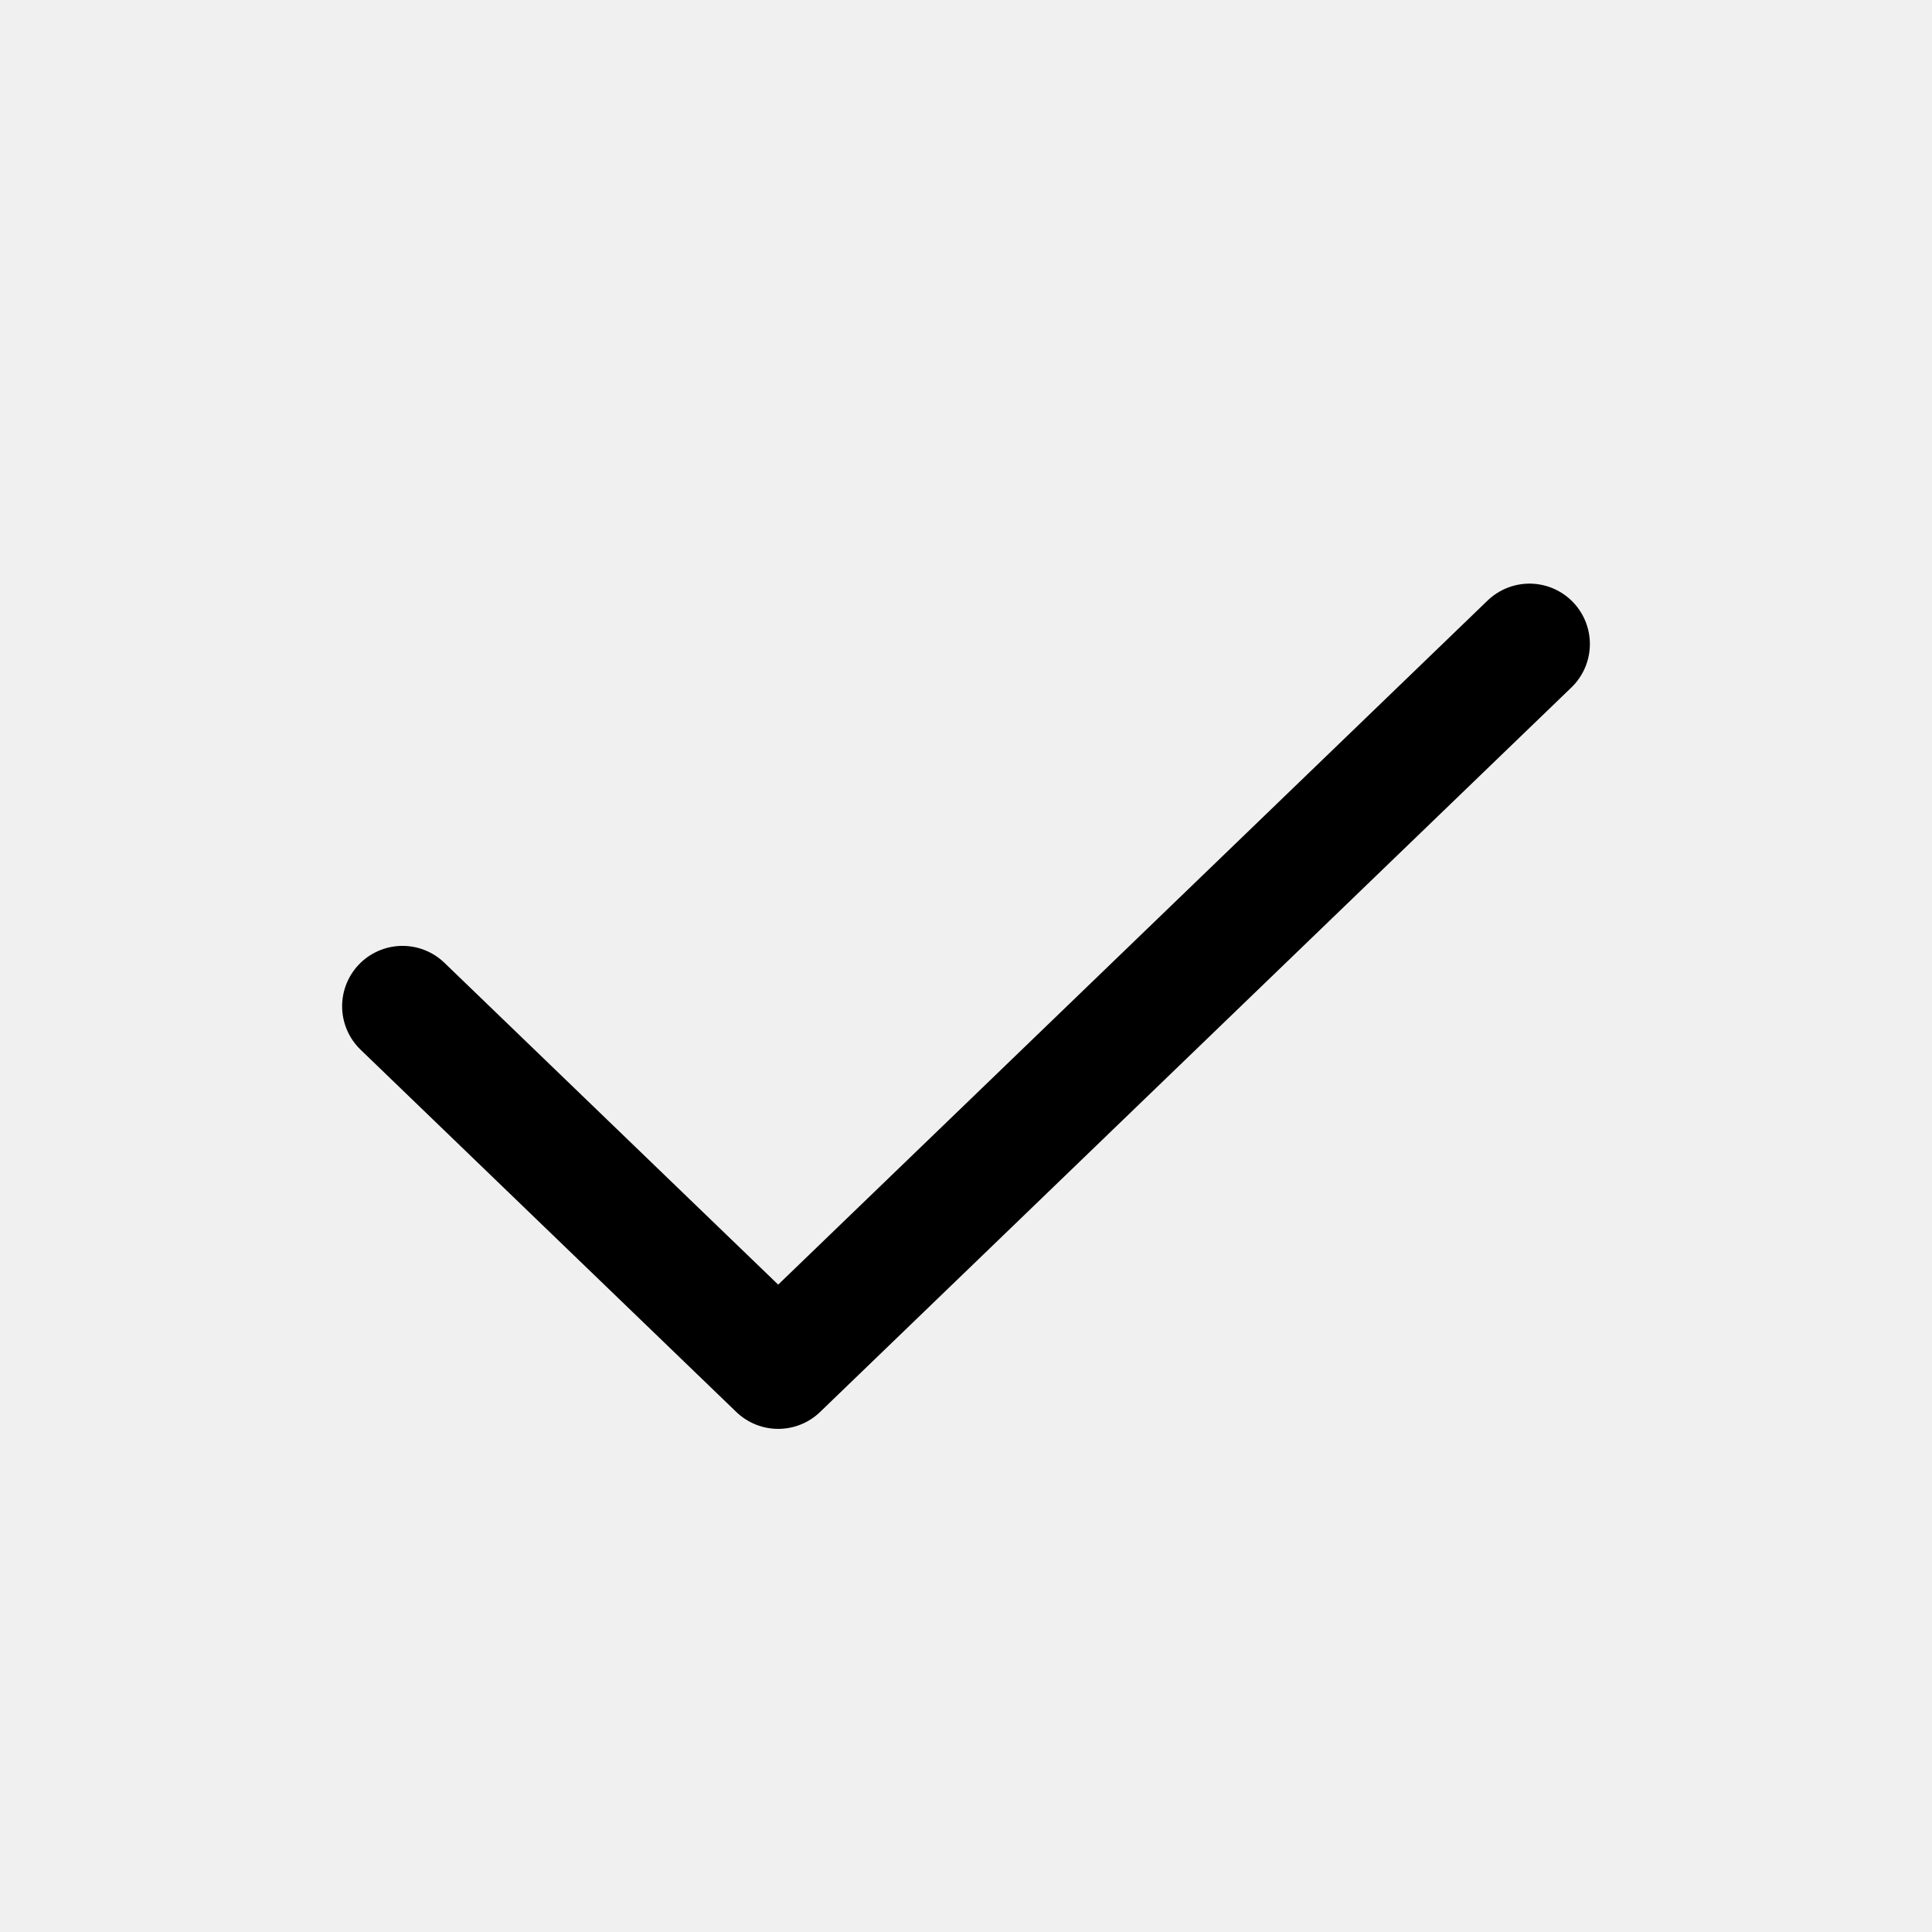
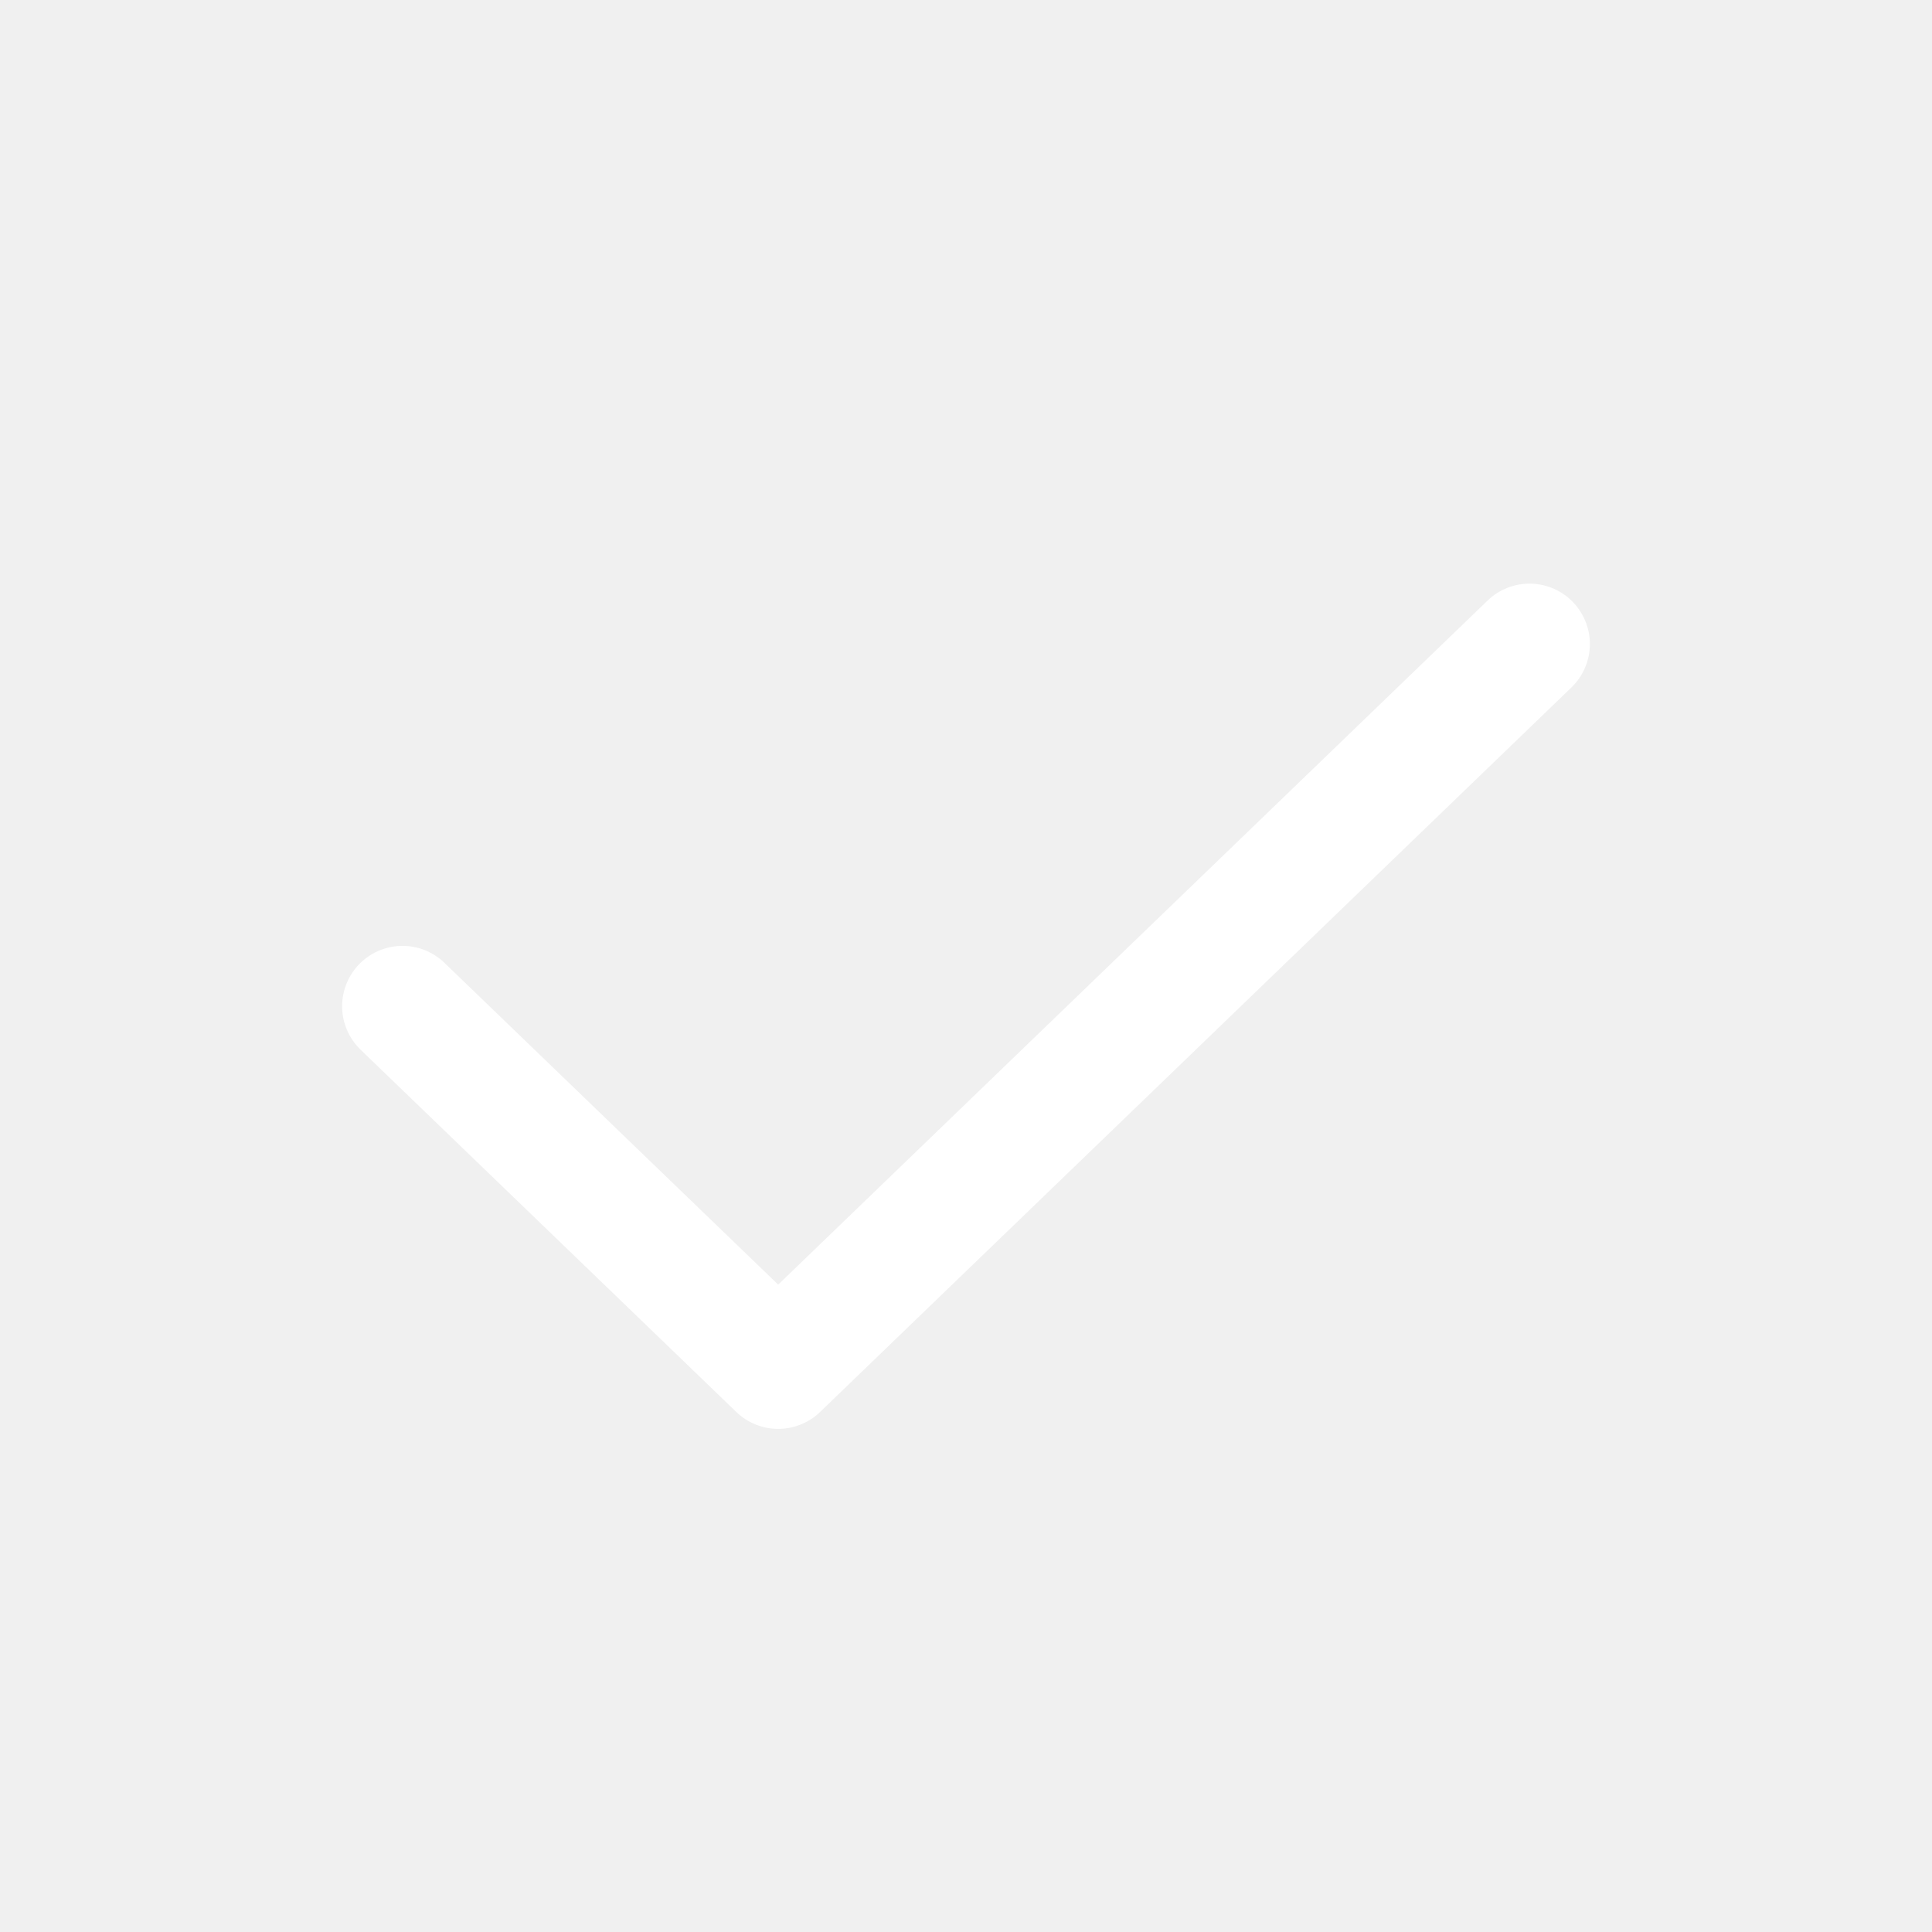
<svg xmlns="http://www.w3.org/2000/svg" width="24" height="24" viewBox="0 0 24 24" fill="none">
-   <path d="M5 12.5L9.667 17L19 8" stroke="black" stroke-width="1.5" stroke-linecap="round" stroke-linejoin="round" />
+   <path d="M5 12.5L9.667 17L19 8" stroke="#FFFFFF" stroke-width="1.5" stroke-linecap="round" stroke-linejoin="round" />
</svg>
